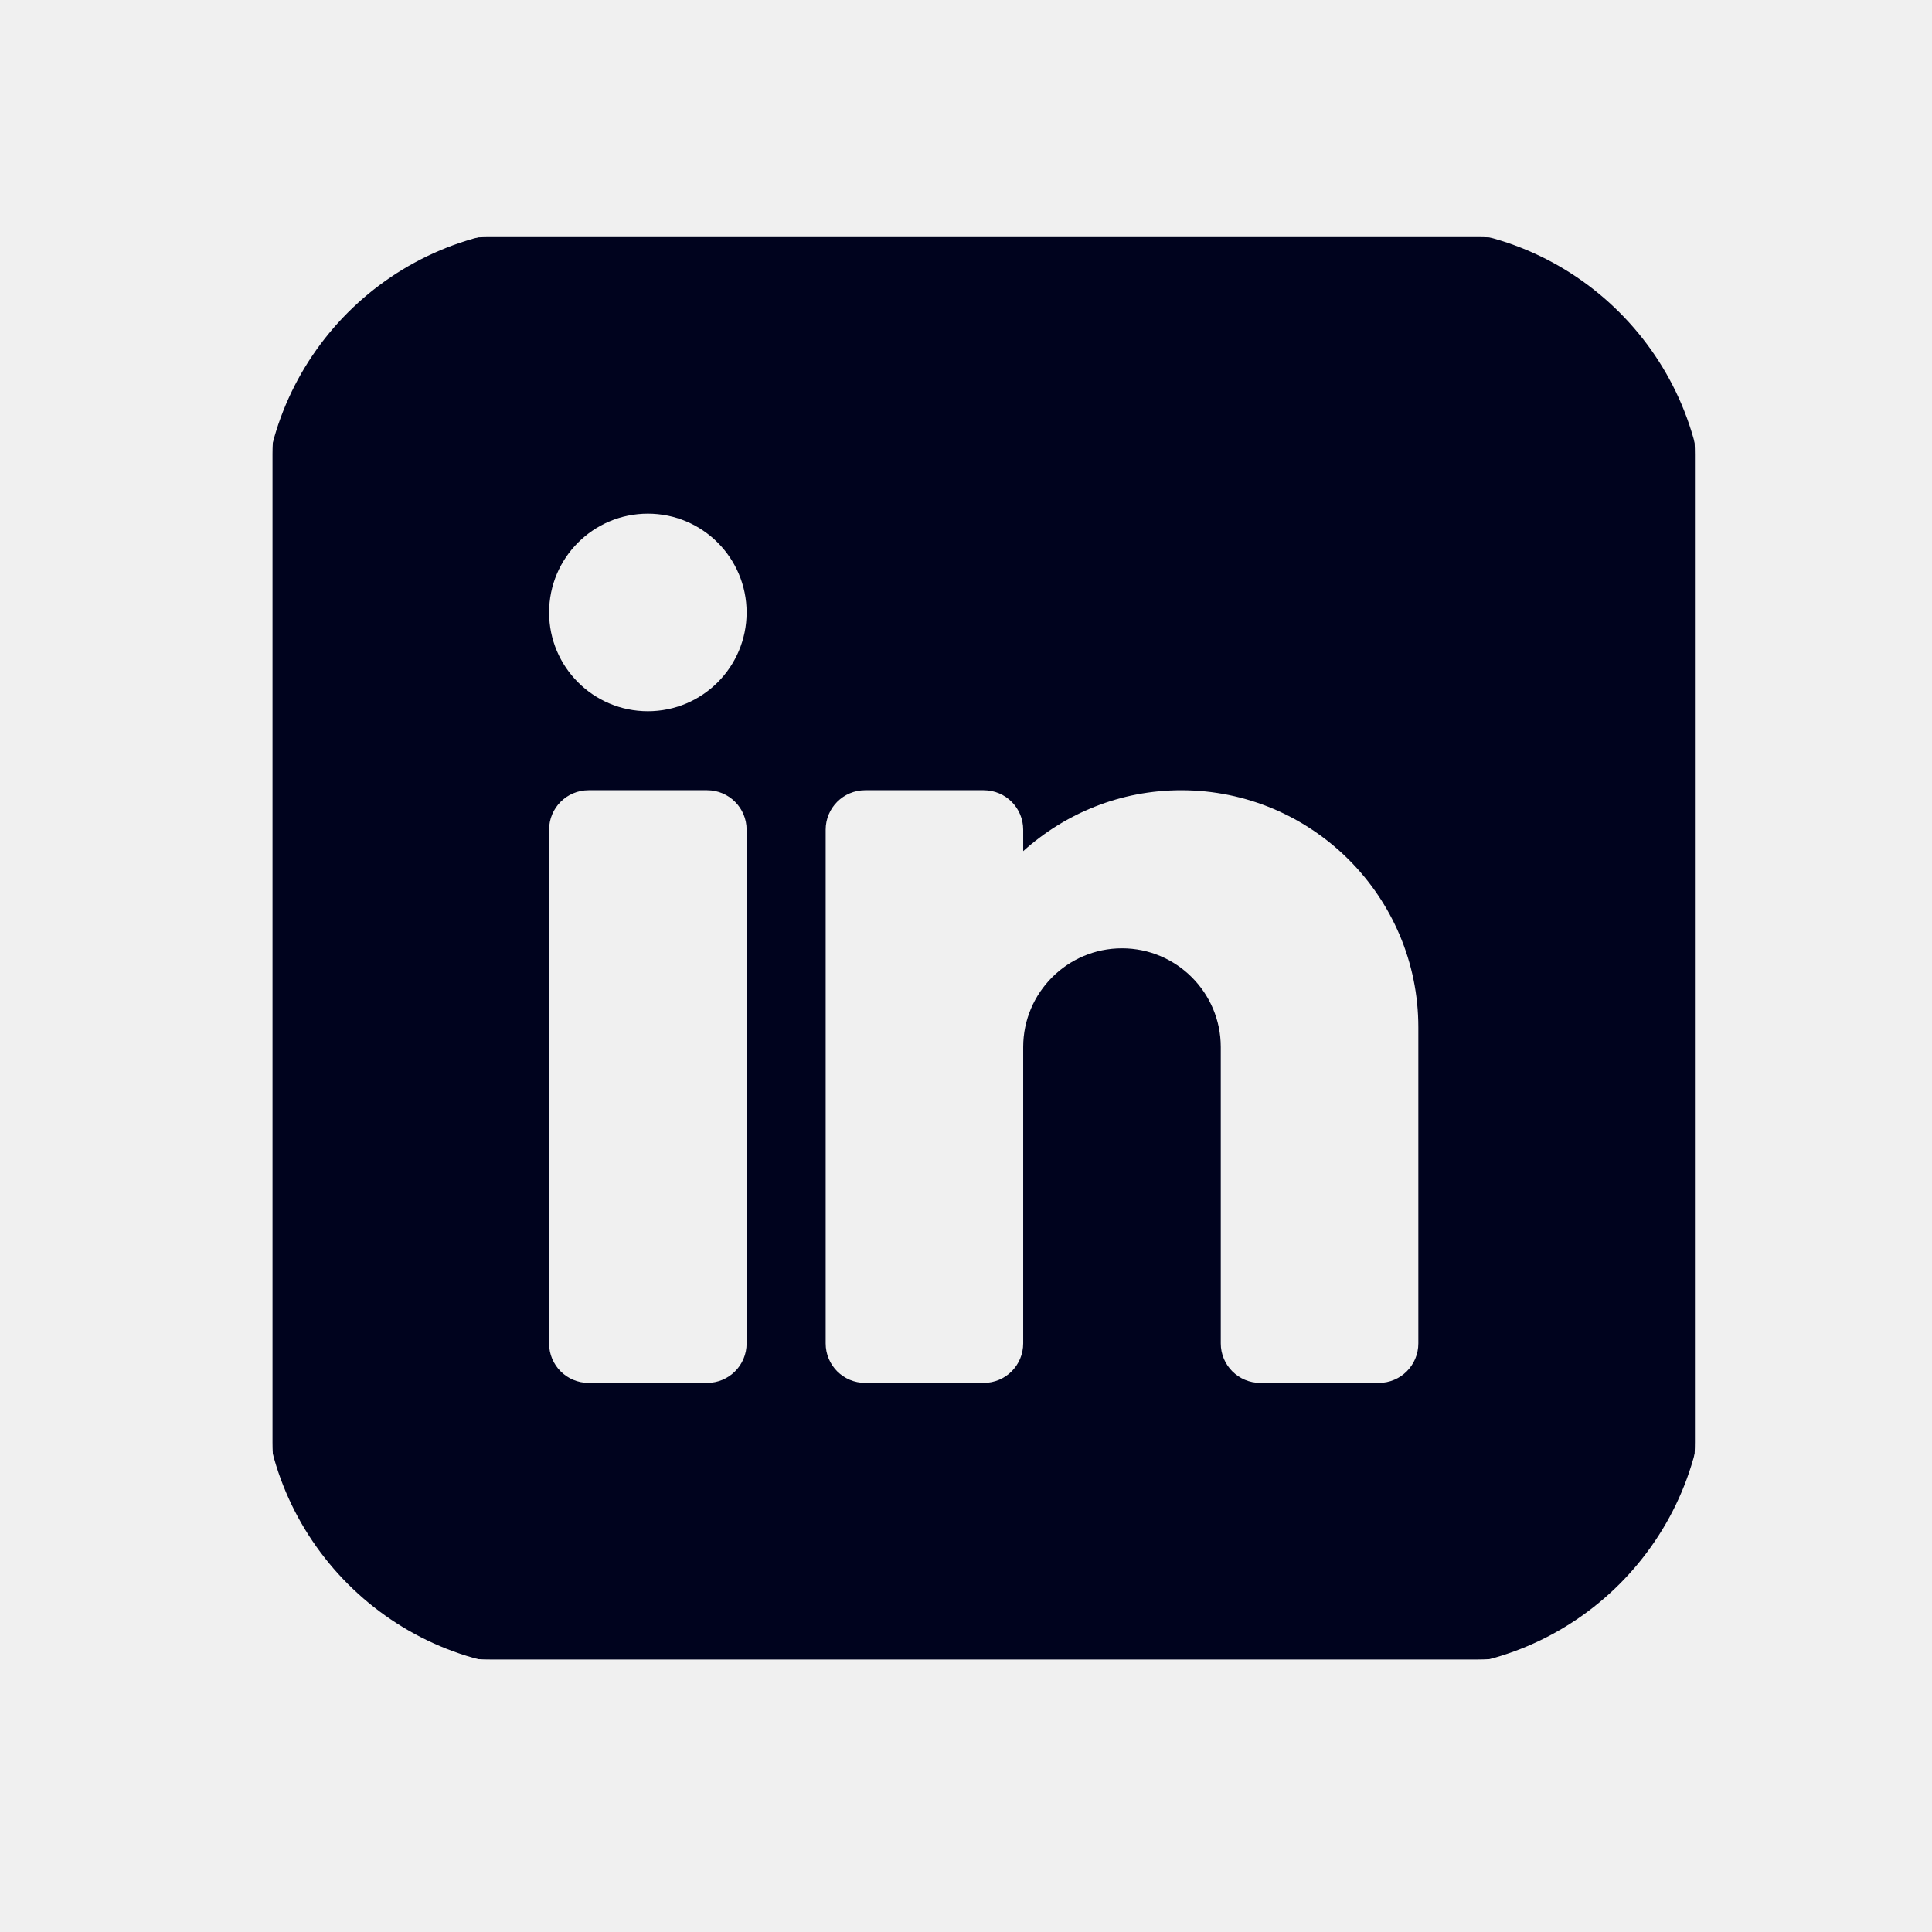
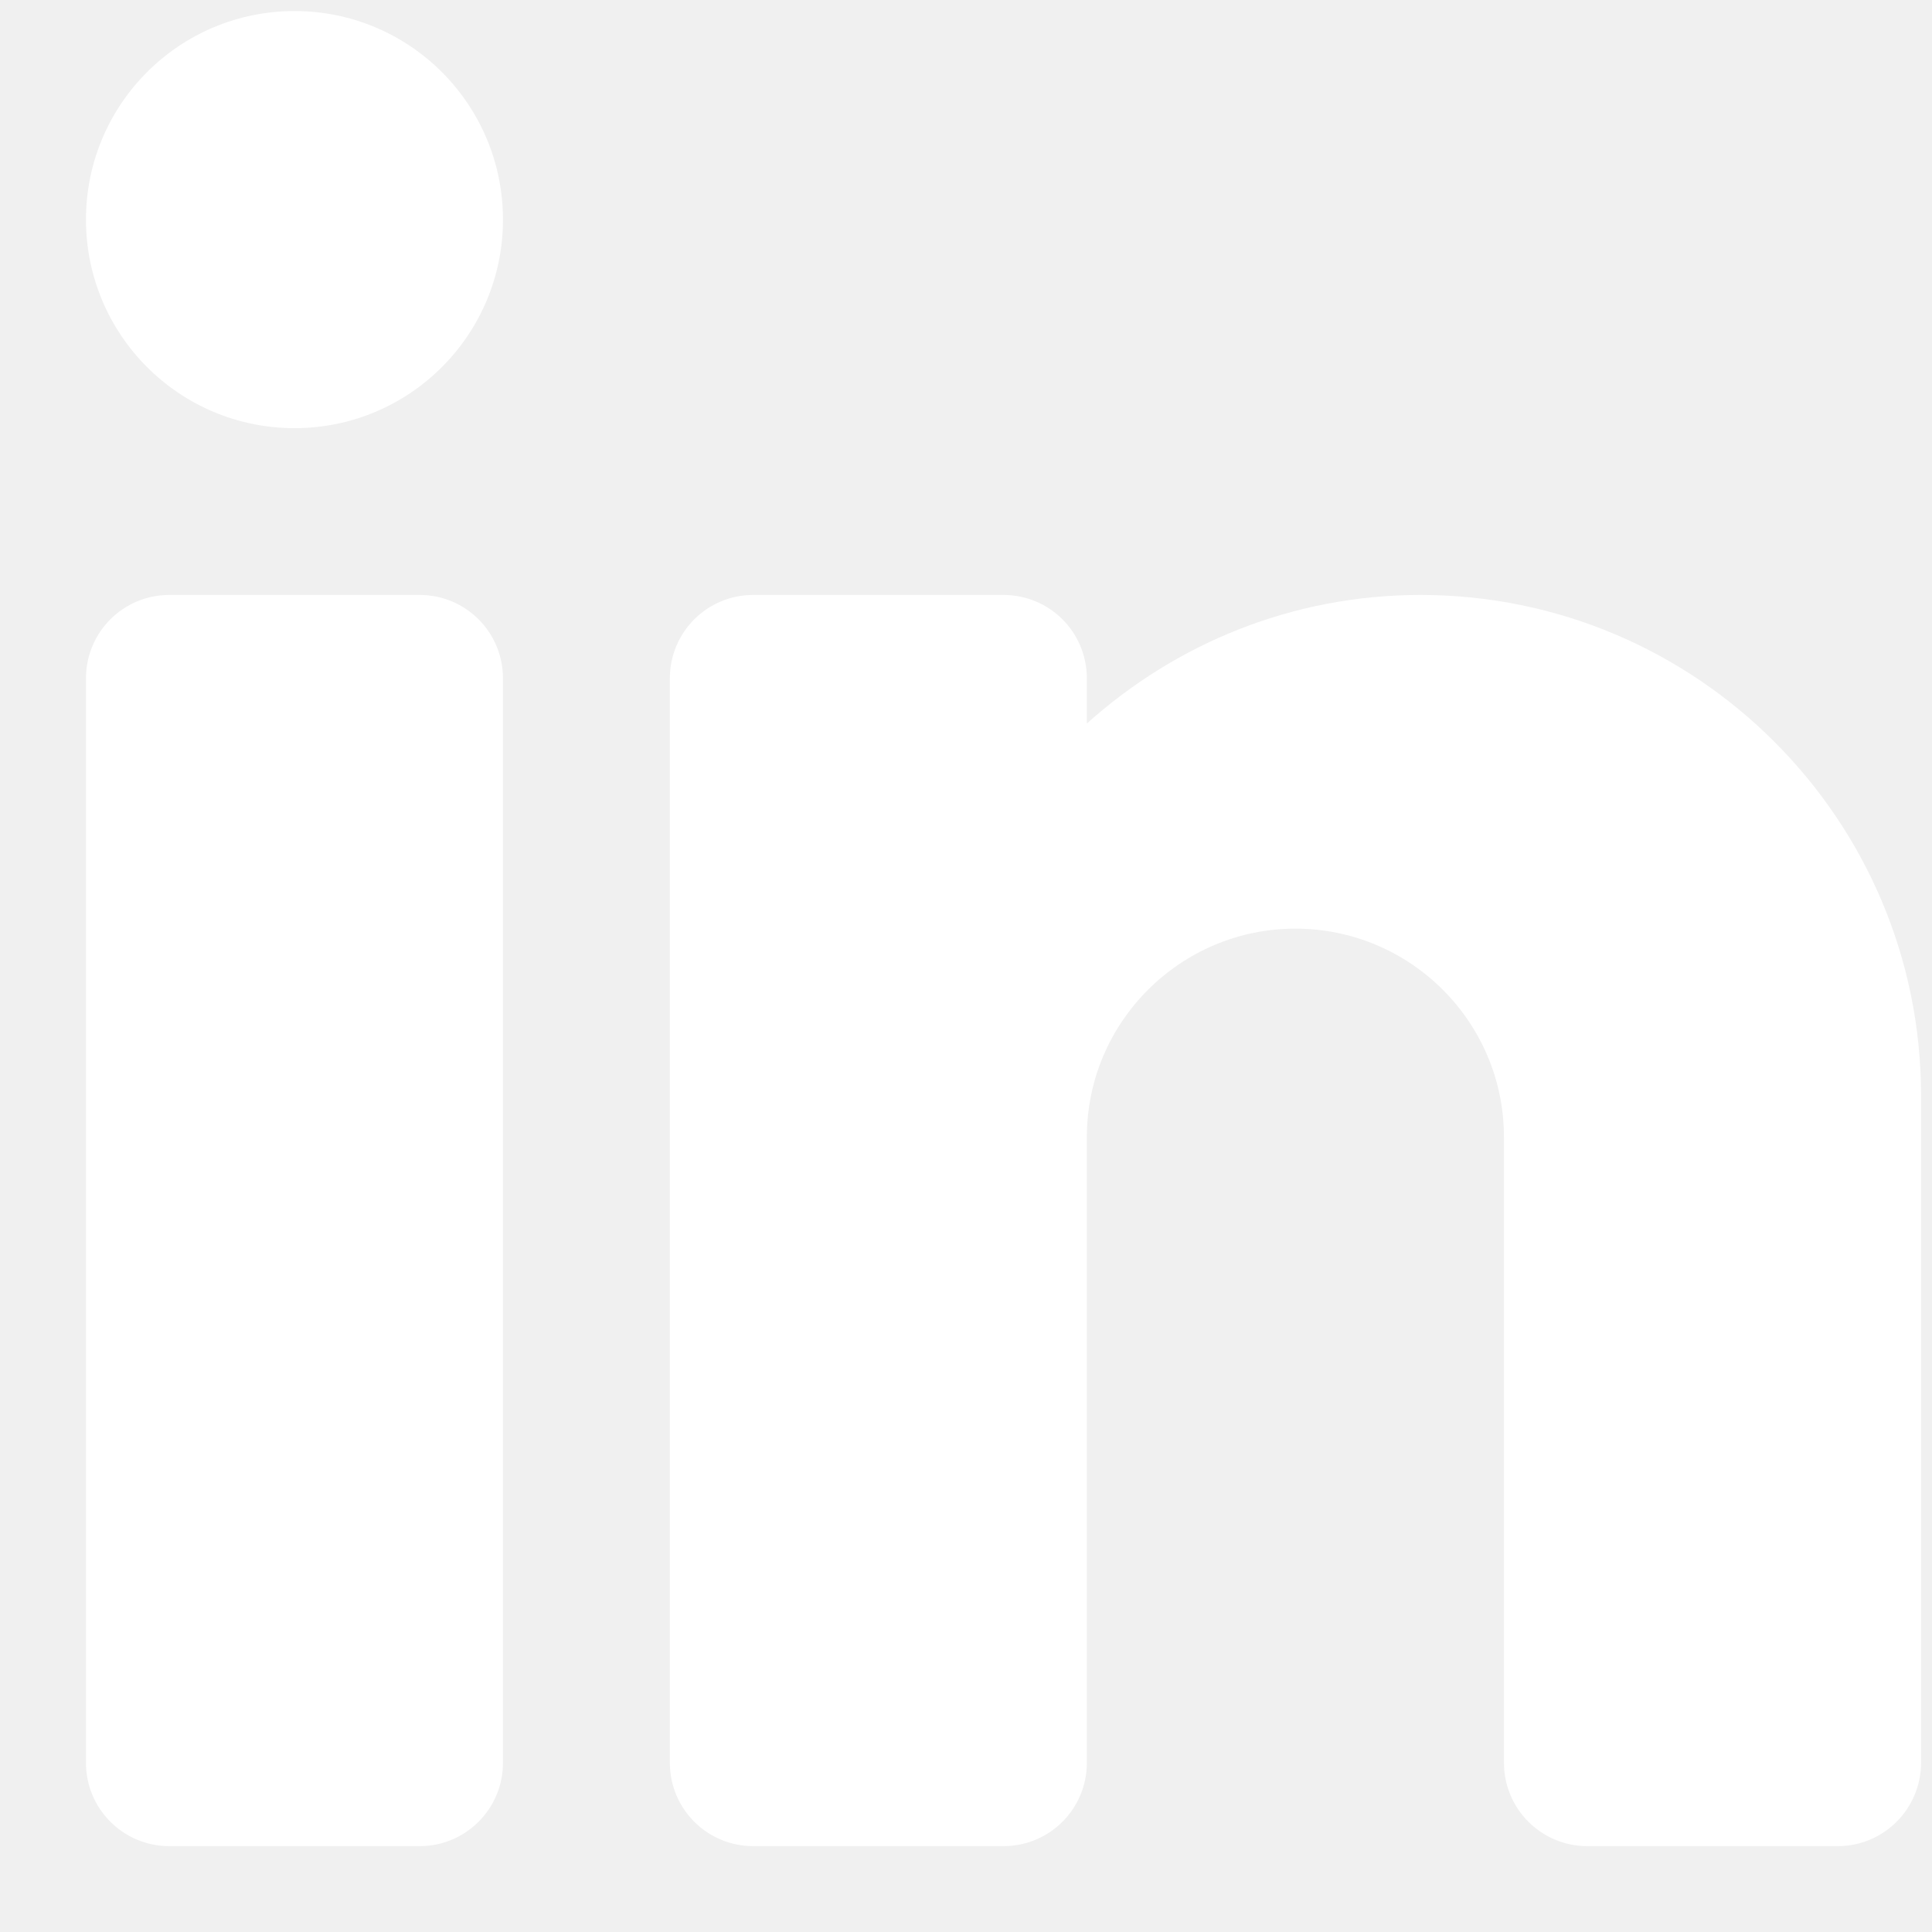
- <svg xmlns="http://www.w3.org/2000/svg" width="38" height="38" viewBox="0 0 38 38" fill="none">
-   <mask id="mask0_32_1365" style="mask-type:alpha" maskUnits="userSpaceOnUse" x="5" y="4" width="29" height="29">
-     <rect x="5.174" y="4.476" width="28.35" height="28.35" rx="5.701" fill="#D9D9D9" />
-   </mask>
-   <g mask="url(#mask0_32_1365)">
-     <path d="M29.063 4.663H9.634C7.278 4.663 5.36 6.581 5.36 8.937V28.366C5.36 30.722 7.278 32.64 9.634 32.64H29.063C31.419 32.64 33.337 30.722 33.337 28.366V8.937C33.337 6.581 31.419 4.663 29.063 4.663ZM14.685 26.423C14.685 26.853 14.338 27.2 13.908 27.2H11.577C11.147 27.2 10.8 26.853 10.8 26.423V16.32C10.8 15.89 11.147 15.543 11.577 15.543H13.908C14.338 15.543 14.685 15.89 14.685 16.32V26.423ZM12.743 13.989C11.669 13.989 10.8 13.119 10.8 12.046C10.8 10.973 11.669 10.103 12.743 10.103C13.816 10.103 14.685 10.973 14.685 12.046C14.685 13.119 13.816 13.989 12.743 13.989ZM27.897 26.423C27.897 26.853 27.549 27.2 27.12 27.2H24.788C24.359 27.2 24.011 26.853 24.011 26.423V20.594C24.011 19.523 23.14 18.652 22.068 18.652C20.997 18.652 20.125 19.523 20.125 20.594V26.423C20.125 26.853 19.778 27.2 19.348 27.2H17.017C16.587 27.2 16.24 26.853 16.24 26.423V16.32C16.24 15.89 16.587 15.543 17.017 15.543H19.348C19.778 15.543 20.125 15.89 20.125 16.32V16.741C20.952 15.998 22.039 15.543 23.234 15.543C25.806 15.543 27.897 17.634 27.897 20.206V26.423Z" fill="#00031E" />
-   </g>
+ <svg xmlns="http://www.w3.org/2000/svg" width="18" height="18" viewBox="0 0 18 18" fill="none">
+   <path d="M3.909 17.2C4.339 17.2 4.686 16.853 4.686 16.423V6.32C4.686 5.89 4.339 5.543 3.909 5.543H1.578C1.148 5.543 0.801 5.89 0.801 6.32V16.423C0.801 16.853 1.148 17.2 1.578 17.2H3.909Z" fill="white" />
+   <path d="M0.801 2.046C0.801 3.119 1.67 3.989 2.744 3.989C3.817 3.989 4.686 3.119 4.686 2.046C4.686 0.973 3.817 0.103 2.744 0.103C1.67 0.103 0.801 0.973 0.801 2.046Z" fill="white" />
+   <path d="M17.121 17.2C17.55 17.2 17.898 16.853 17.898 16.423V10.206C17.898 7.634 15.806 5.543 13.235 5.543C12.04 5.543 10.953 5.998 10.126 6.741V6.32C10.126 5.89 9.779 5.543 9.349 5.543H7.018C6.588 5.543 6.241 5.89 6.241 6.32V16.423C6.241 16.853 6.588 17.2 7.018 17.2H9.349C9.779 17.2 10.126 16.853 10.126 16.423V10.594C10.126 9.523 10.998 8.652 12.069 8.652C13.141 8.652 14.012 9.523 14.012 10.594V16.423C14.012 16.853 14.36 17.2 14.789 17.2H17.121Z" fill="white" />
</svg>
